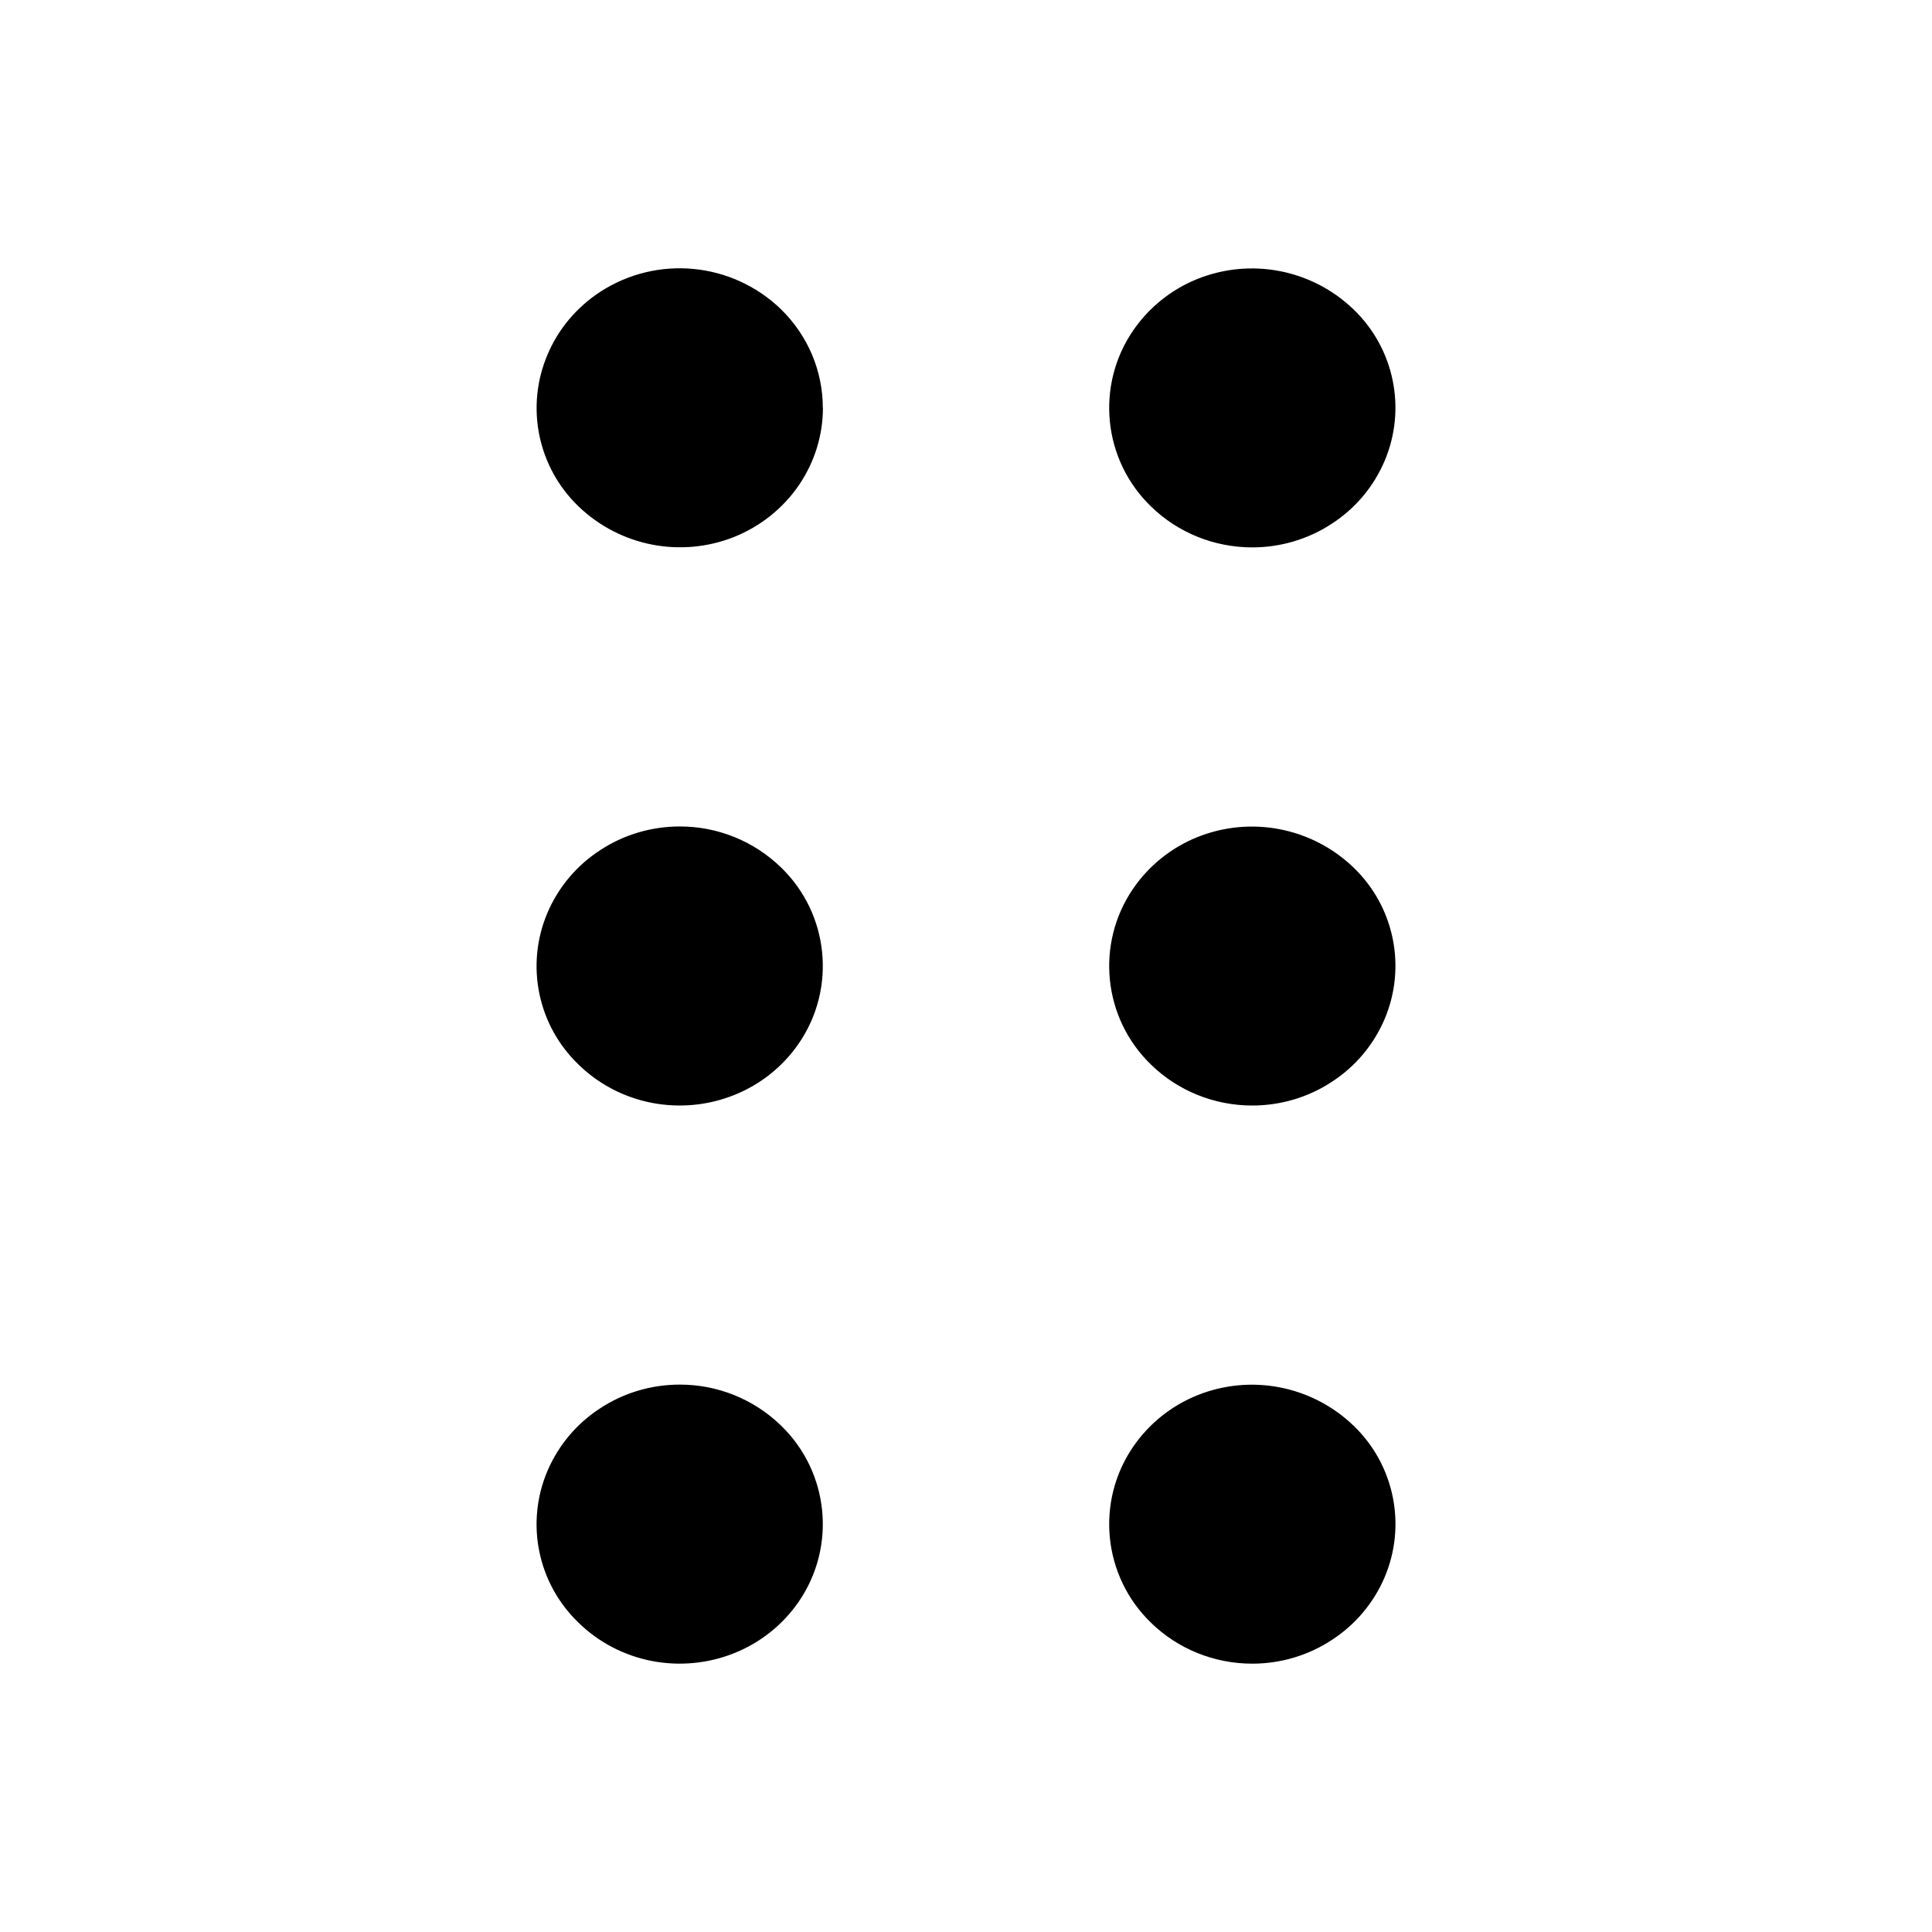
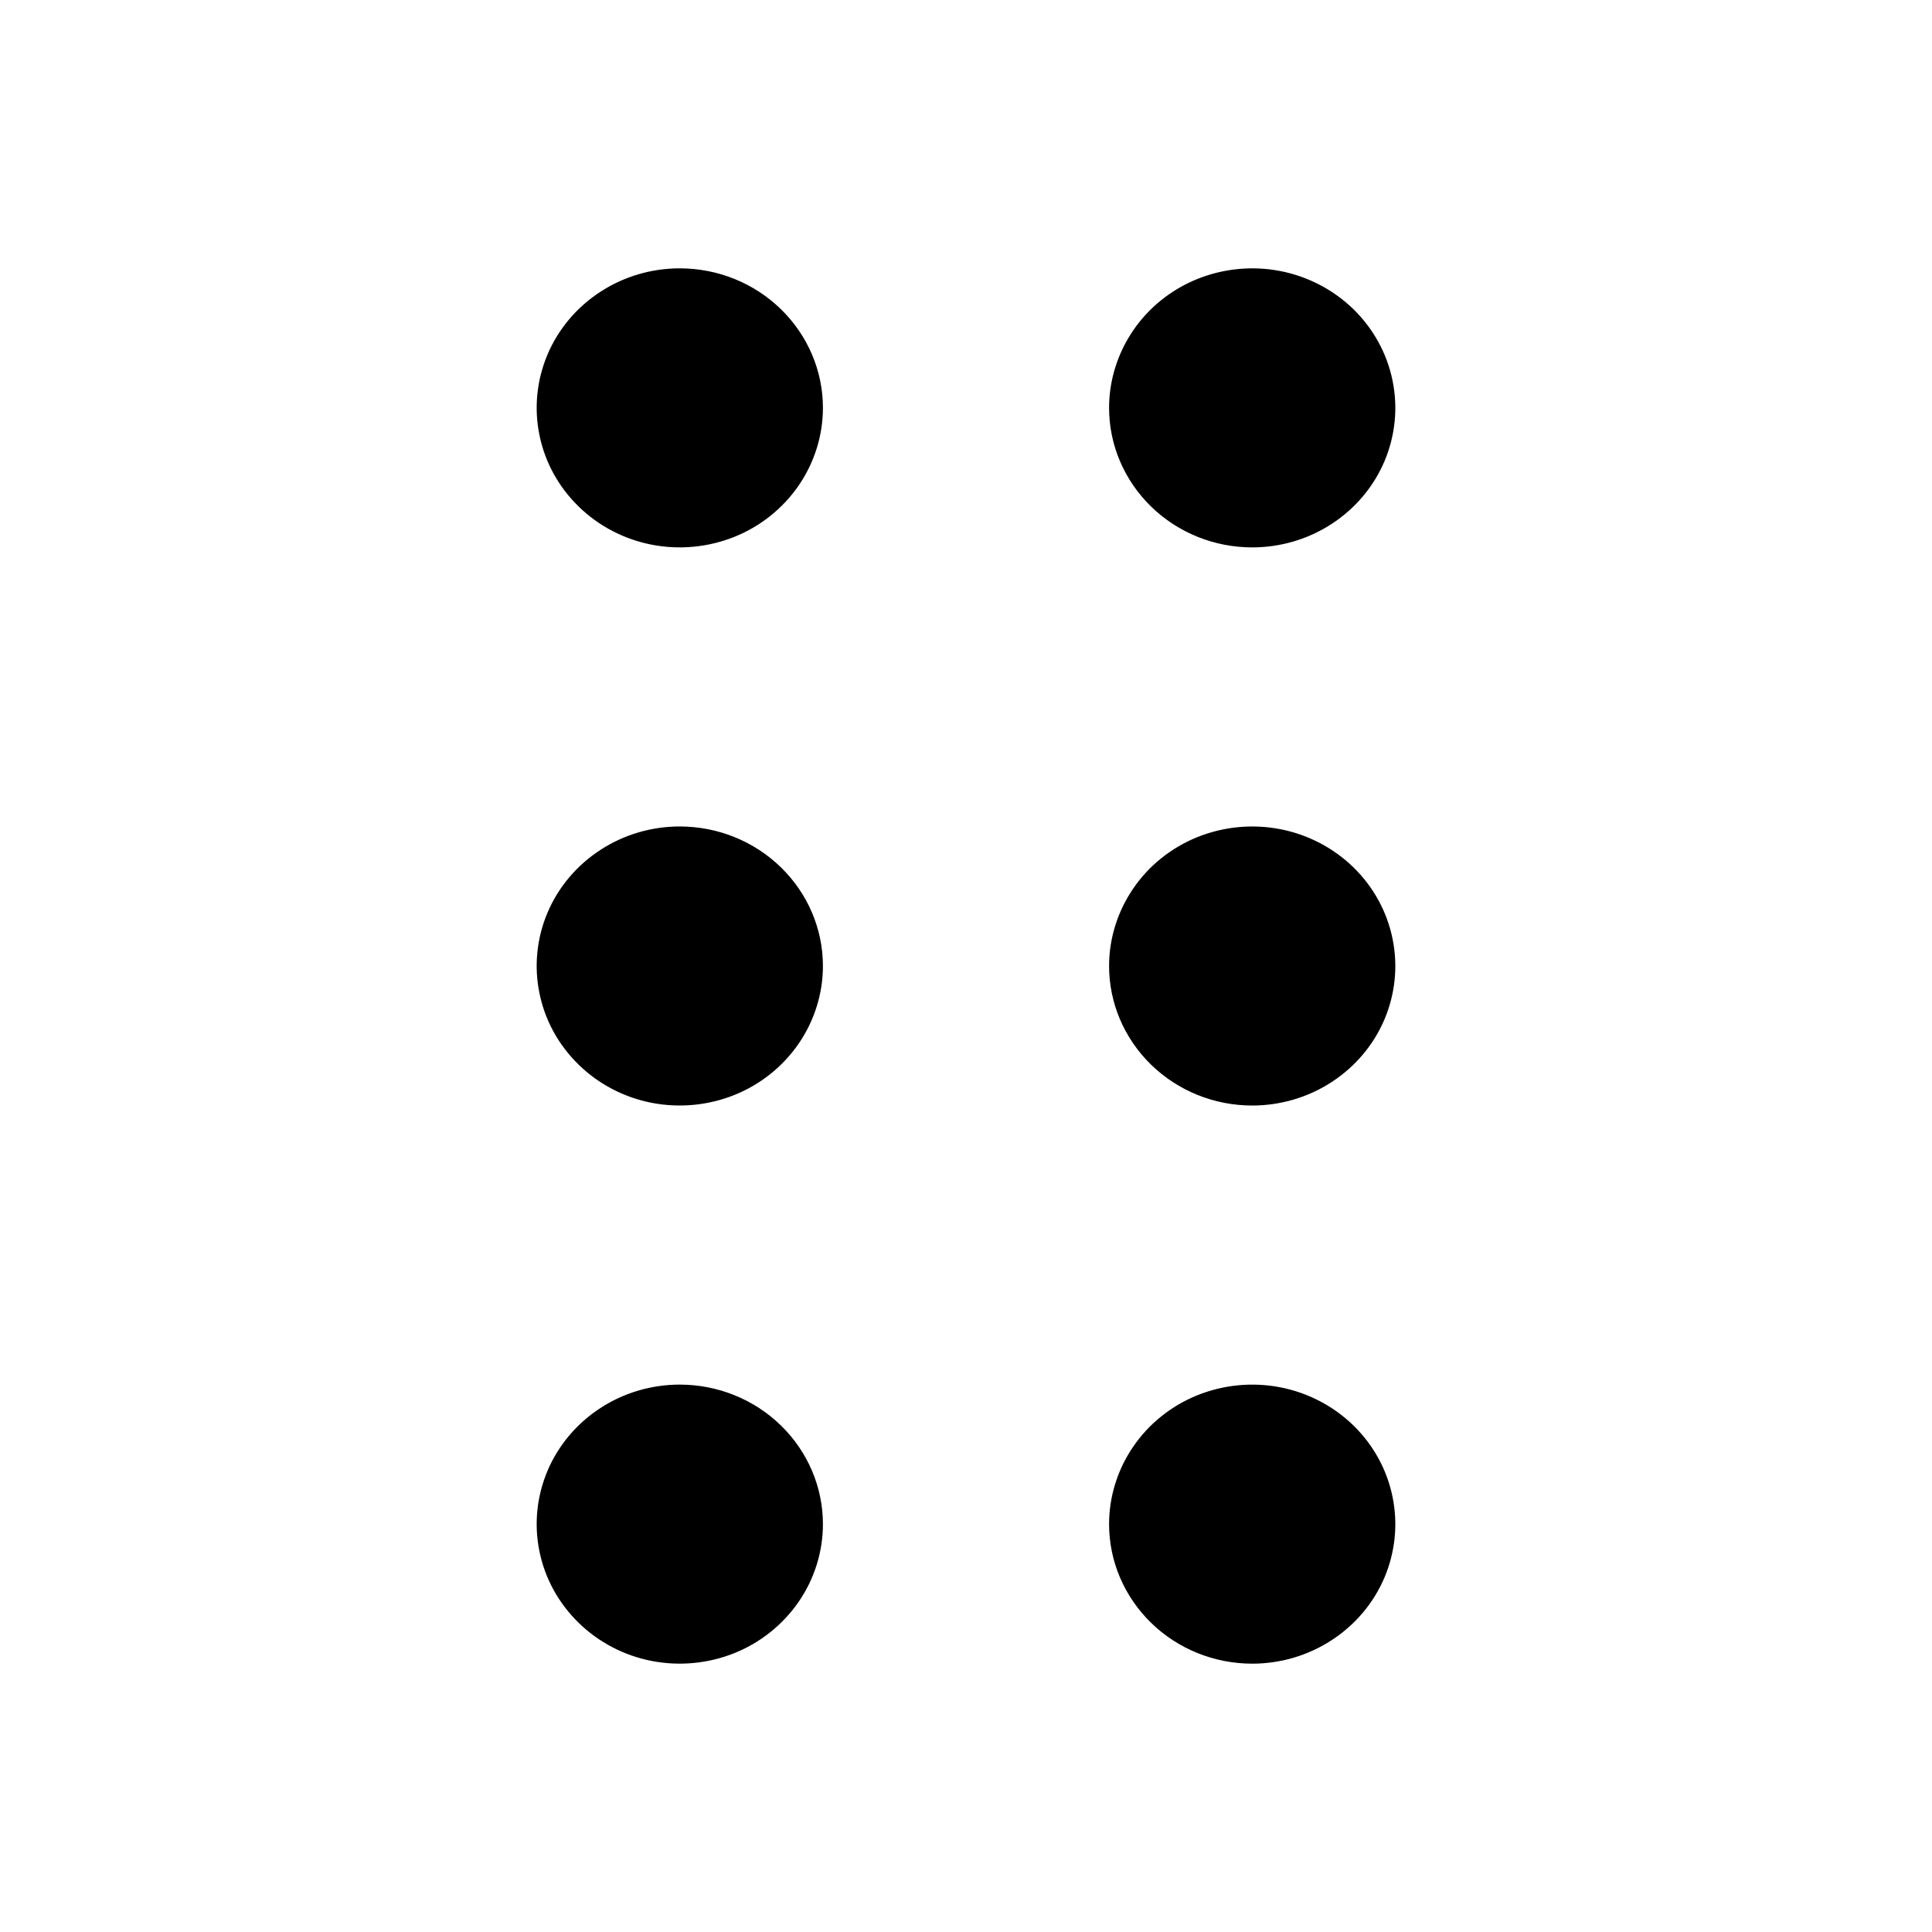
- <svg xmlns="http://www.w3.org/2000/svg" fill="none" height="18" width="18">
-   <path d="M7.667 3.8c0 .257-.079.508-.225.722-.147.214-.355.38-.598.479a1.365 1.365 0 0 1-1.453-.282 1.27 1.27 0 0 1-.289-1.417c.1-.237.271-.44.49-.583a1.358 1.358 0 0 1 1.684.162c.25.244.39.574.39.919ZM6.333 7.7c-.263 0-.521.076-.74.22-.22.142-.39.345-.492.583a1.27 1.27 0 0 0 .29 1.416c.186.182.424.306.682.356.259.05.527.024.77-.074.244-.098.452-.265.599-.479a1.277 1.277 0 0 0-.166-1.641 1.35 1.35 0 0 0-.943-.381Zm0 5.2c-.263 0-.521.076-.74.22-.22.142-.39.345-.492.583a1.27 1.27 0 0 0 .29 1.416c.186.182.424.306.682.356.259.05.527.024.77-.074.244-.098.452-.265.599-.479a1.277 1.277 0 0 0-.166-1.641 1.35 1.35 0 0 0-.943-.381Zm5.334-7.8c.263 0 .521-.076.74-.22.22-.142.39-.345.492-.583a1.27 1.27 0 0 0-.29-1.416 1.365 1.365 0 0 0-1.453-.282 1.327 1.327 0 0 0-.598.479 1.277 1.277 0 0 0 .166 1.641c.25.244.589.381.943.381Zm0 5.2c.263 0 .521-.076.74-.22.22-.142.39-.345.492-.583a1.27 1.27 0 0 0-.29-1.416 1.365 1.365 0 0 0-1.453-.282 1.327 1.327 0 0 0-.598.479 1.277 1.277 0 0 0 .166 1.641c.25.244.589.381.943.381Zm0 5.2c.263 0 .521-.076.74-.22.22-.142.39-.345.492-.582a1.27 1.27 0 0 0-.29-1.417 1.365 1.365 0 0 0-1.453-.282 1.326 1.326 0 0 0-.598.479 1.277 1.277 0 0 0 .166 1.641c.25.244.589.381.943.381Z" fill="#000" />
+ <svg xmlns="http://www.w3.org/2000/svg" fill="none" height="18" viewBox="0 0 18 18" width="18">
+   <path d="M7.667 3.8C7.667 4.057 7.588 4.308 7.442 4.522C7.295 4.736 7.087 4.903 6.844 5.001C6.6 5.099 6.332 5.125 6.073 5.075C5.815 5.025 5.577 4.901 5.391 4.719C5.204 4.537 5.077 4.306 5.026 4.054C4.974 3.801 5.001 3.54 5.101 3.303C5.202 3.065 5.373 2.862 5.593 2.719C5.812 2.576 6.07 2.5 6.333 2.5C6.687 2.5 7.026 2.637 7.276 2.881C7.526 3.125 7.667 3.455 7.667 3.8ZM6.333 7.7C6.07 7.7 5.812 7.776 5.593 7.919C5.373 8.062 5.202 8.265 5.101 8.503C5.001 8.74 4.974 9.001 5.026 9.254C5.077 9.506 5.204 9.737 5.391 9.919C5.577 10.101 5.815 10.225 6.073 10.275C6.332 10.325 6.6 10.299 6.844 10.201C7.087 10.103 7.295 9.936 7.442 9.722C7.588 9.508 7.667 9.257 7.667 9C7.667 8.655 7.526 8.325 7.276 8.081C7.026 7.837 6.687 7.7 6.333 7.7ZM6.333 12.9C6.07 12.9 5.812 12.976 5.593 13.119C5.373 13.262 5.202 13.465 5.101 13.703C5.001 13.94 4.974 14.201 5.026 14.454C5.077 14.706 5.204 14.937 5.391 15.119C5.577 15.301 5.815 15.425 6.073 15.475C6.332 15.525 6.6 15.499 6.844 15.401C7.087 15.303 7.295 15.136 7.442 14.922C7.588 14.709 7.667 14.457 7.667 14.2C7.667 13.855 7.526 13.525 7.276 13.281C7.026 13.037 6.687 12.9 6.333 12.9ZM11.667 5.1C11.93 5.1 12.188 5.024 12.407 4.881C12.627 4.738 12.798 4.535 12.899 4.297C12.999 4.06 13.026 3.799 12.974 3.546C12.923 3.294 12.796 3.063 12.61 2.881C12.423 2.699 12.185 2.575 11.927 2.525C11.668 2.475 11.4 2.501 11.156 2.599C10.913 2.697 10.704 2.864 10.558 3.078C10.412 3.292 10.333 3.543 10.333 3.8C10.333 4.145 10.474 4.475 10.724 4.719C10.974 4.963 11.313 5.1 11.667 5.1ZM11.667 10.3C11.93 10.3 12.188 10.224 12.407 10.081C12.627 9.938 12.798 9.735 12.899 9.497C12.999 9.26 13.026 8.999 12.974 8.746C12.923 8.494 12.796 8.263 12.61 8.081C12.423 7.899 12.185 7.775 11.927 7.725C11.668 7.675 11.4 7.701 11.156 7.799C10.913 7.897 10.704 8.064 10.558 8.278C10.412 8.492 10.333 8.743 10.333 9C10.333 9.345 10.474 9.675 10.724 9.919C10.974 10.163 11.313 10.3 11.667 10.3ZM11.667 15.5C11.93 15.5 12.188 15.424 12.407 15.281C12.627 15.138 12.798 14.935 12.899 14.697C12.999 14.46 13.026 14.199 12.974 13.946C12.923 13.694 12.796 13.463 12.61 13.281C12.423 13.099 12.185 12.975 11.927 12.925C11.668 12.875 11.4 12.901 11.156 12.999C10.913 13.097 10.704 13.264 10.558 13.478C10.412 13.691 10.333 13.943 10.333 14.2C10.333 14.545 10.474 14.875 10.724 15.119C10.974 15.363 11.313 15.5 11.667 15.5Z" fill="black" />
</svg>
